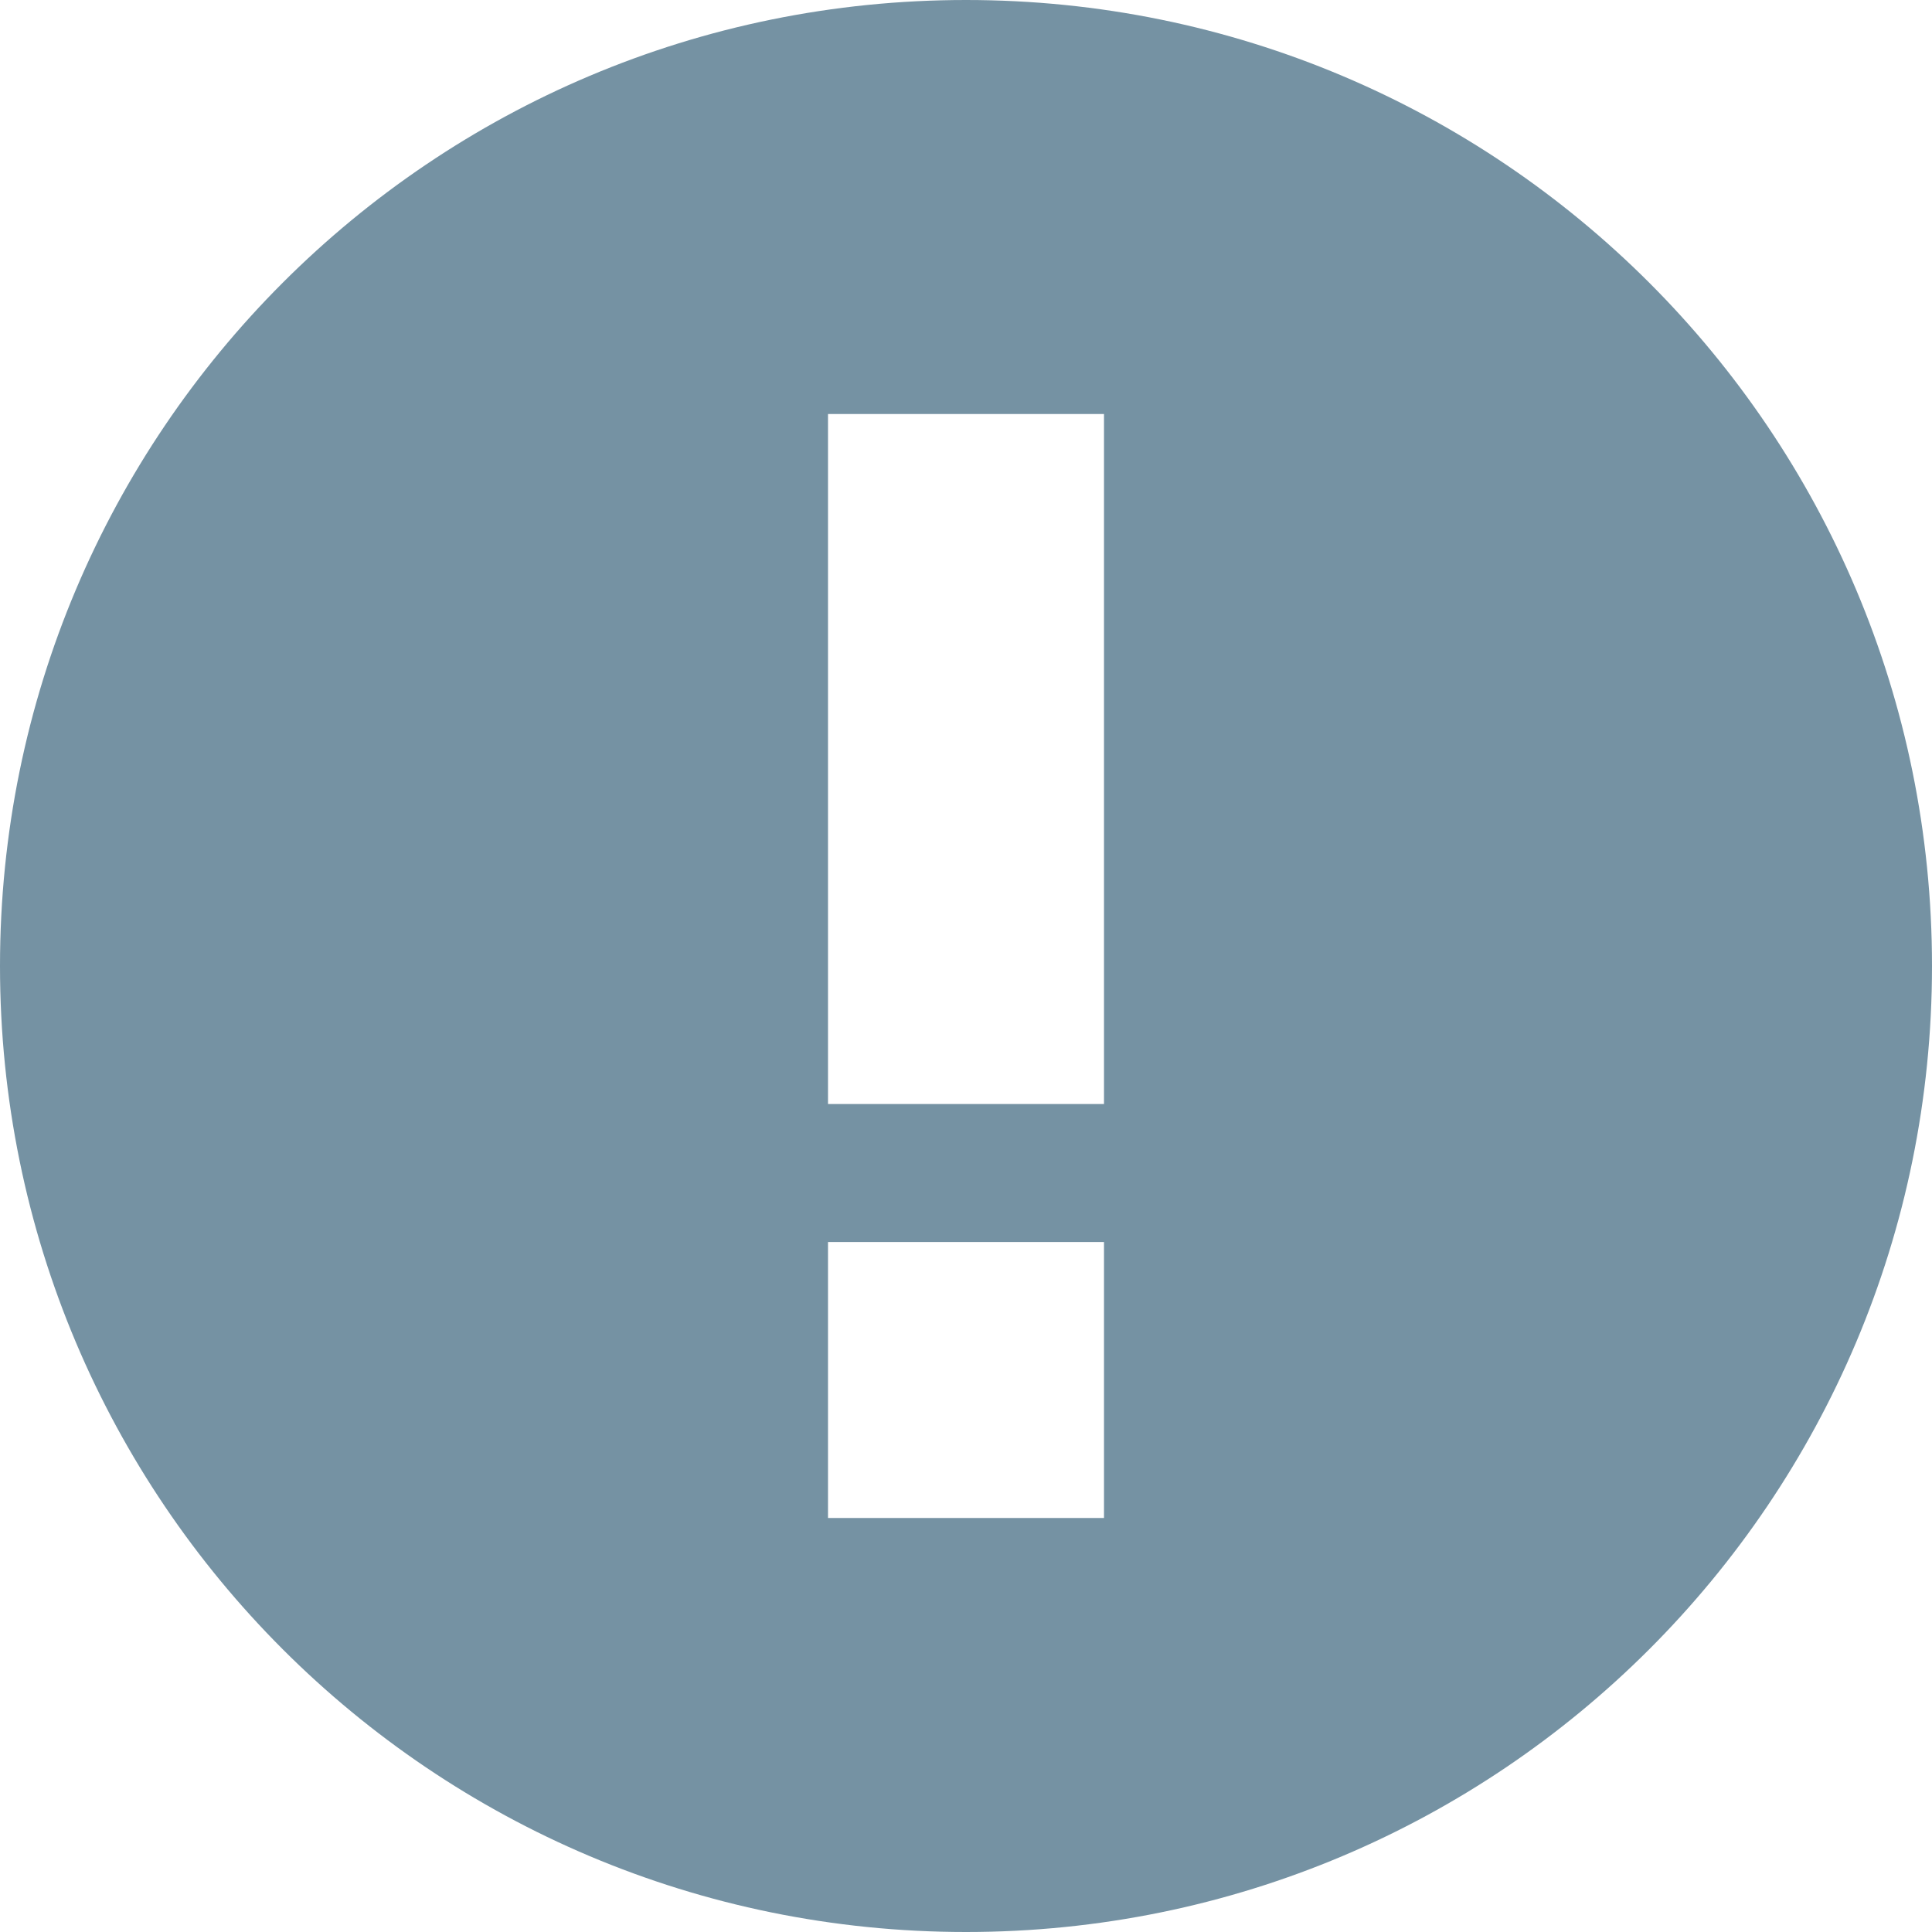
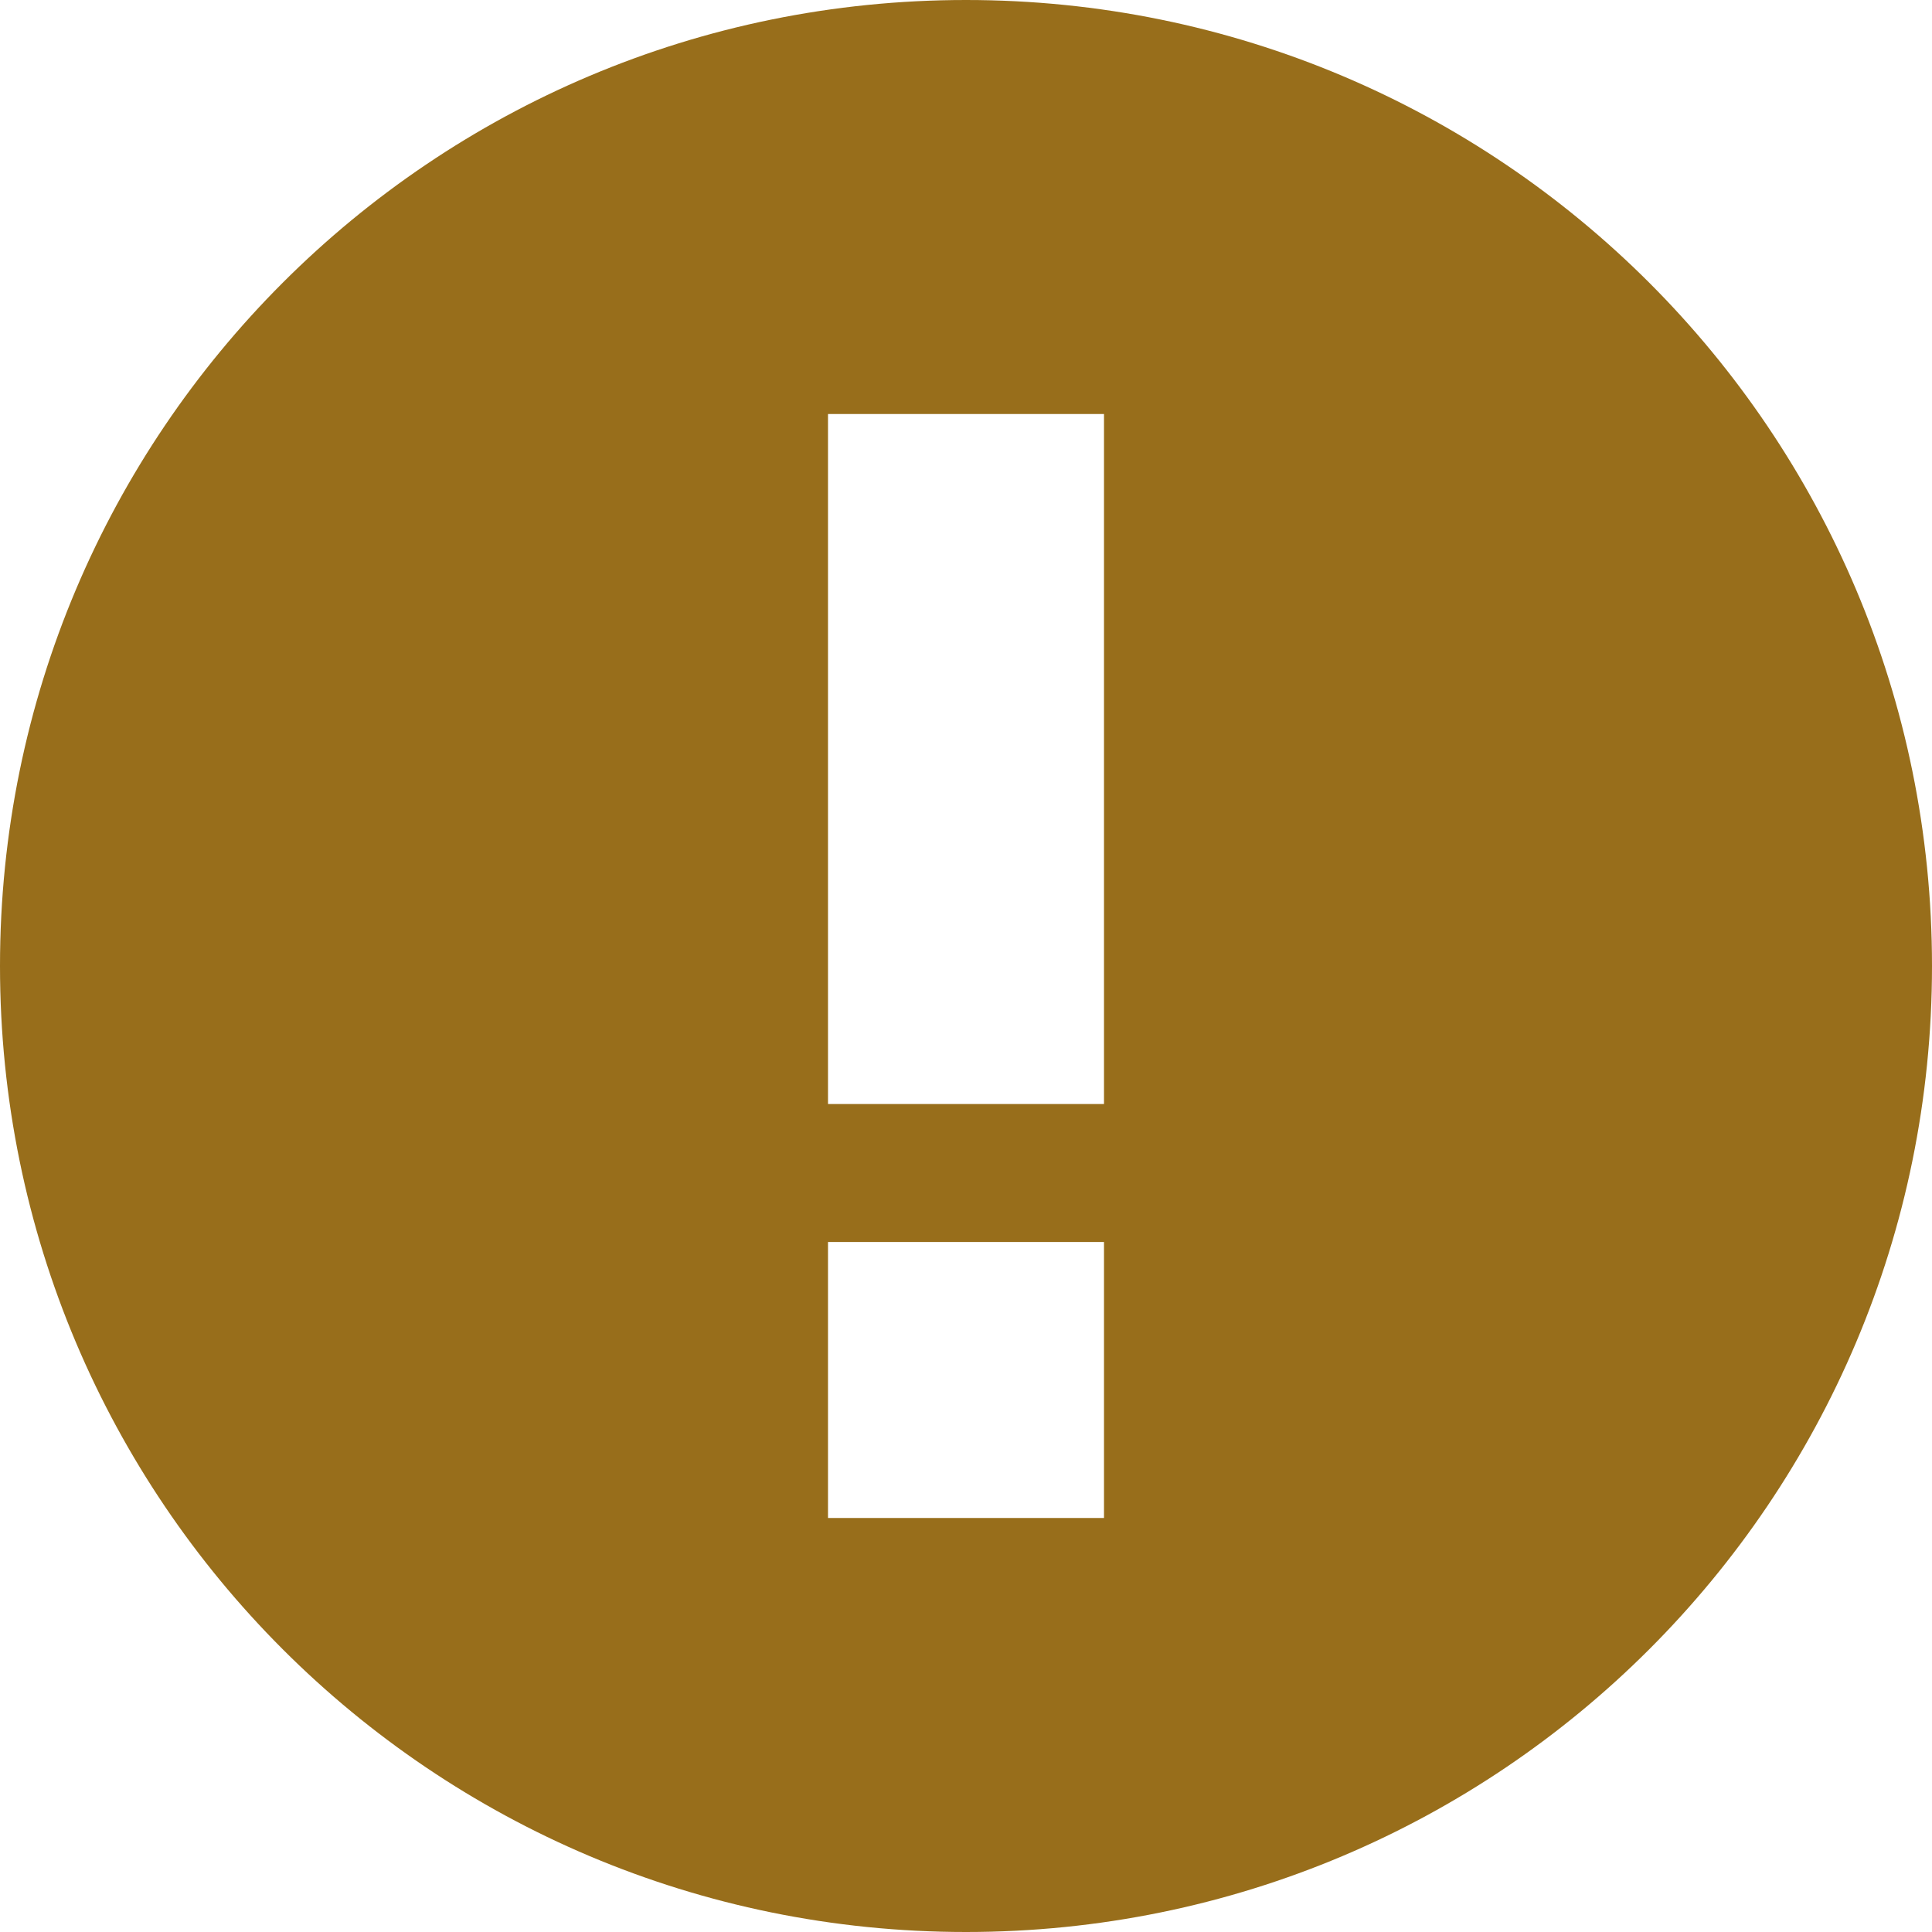
<svg xmlns="http://www.w3.org/2000/svg" version="1.1" width="14px" height="14px" viewBox="0 0 14 14">
-   <path fill="#7592A3" d="M7,0C3.13,0,0,3.13,0,7s3.13,7,7,7s7-3.13,7-7S10.87,0,7,0z M8,11H6V9h2V11z M8,8H6V3h2V8z" />
+   <path fill="#986e1b" d="M7,0C3.13,0,0,3.13,0,7s3.13,7,7,7s7-3.13,7-7S10.87,0,7,0z M8,11H6V9h2V11z M8,8H6V3h2V8z" />
</svg>
